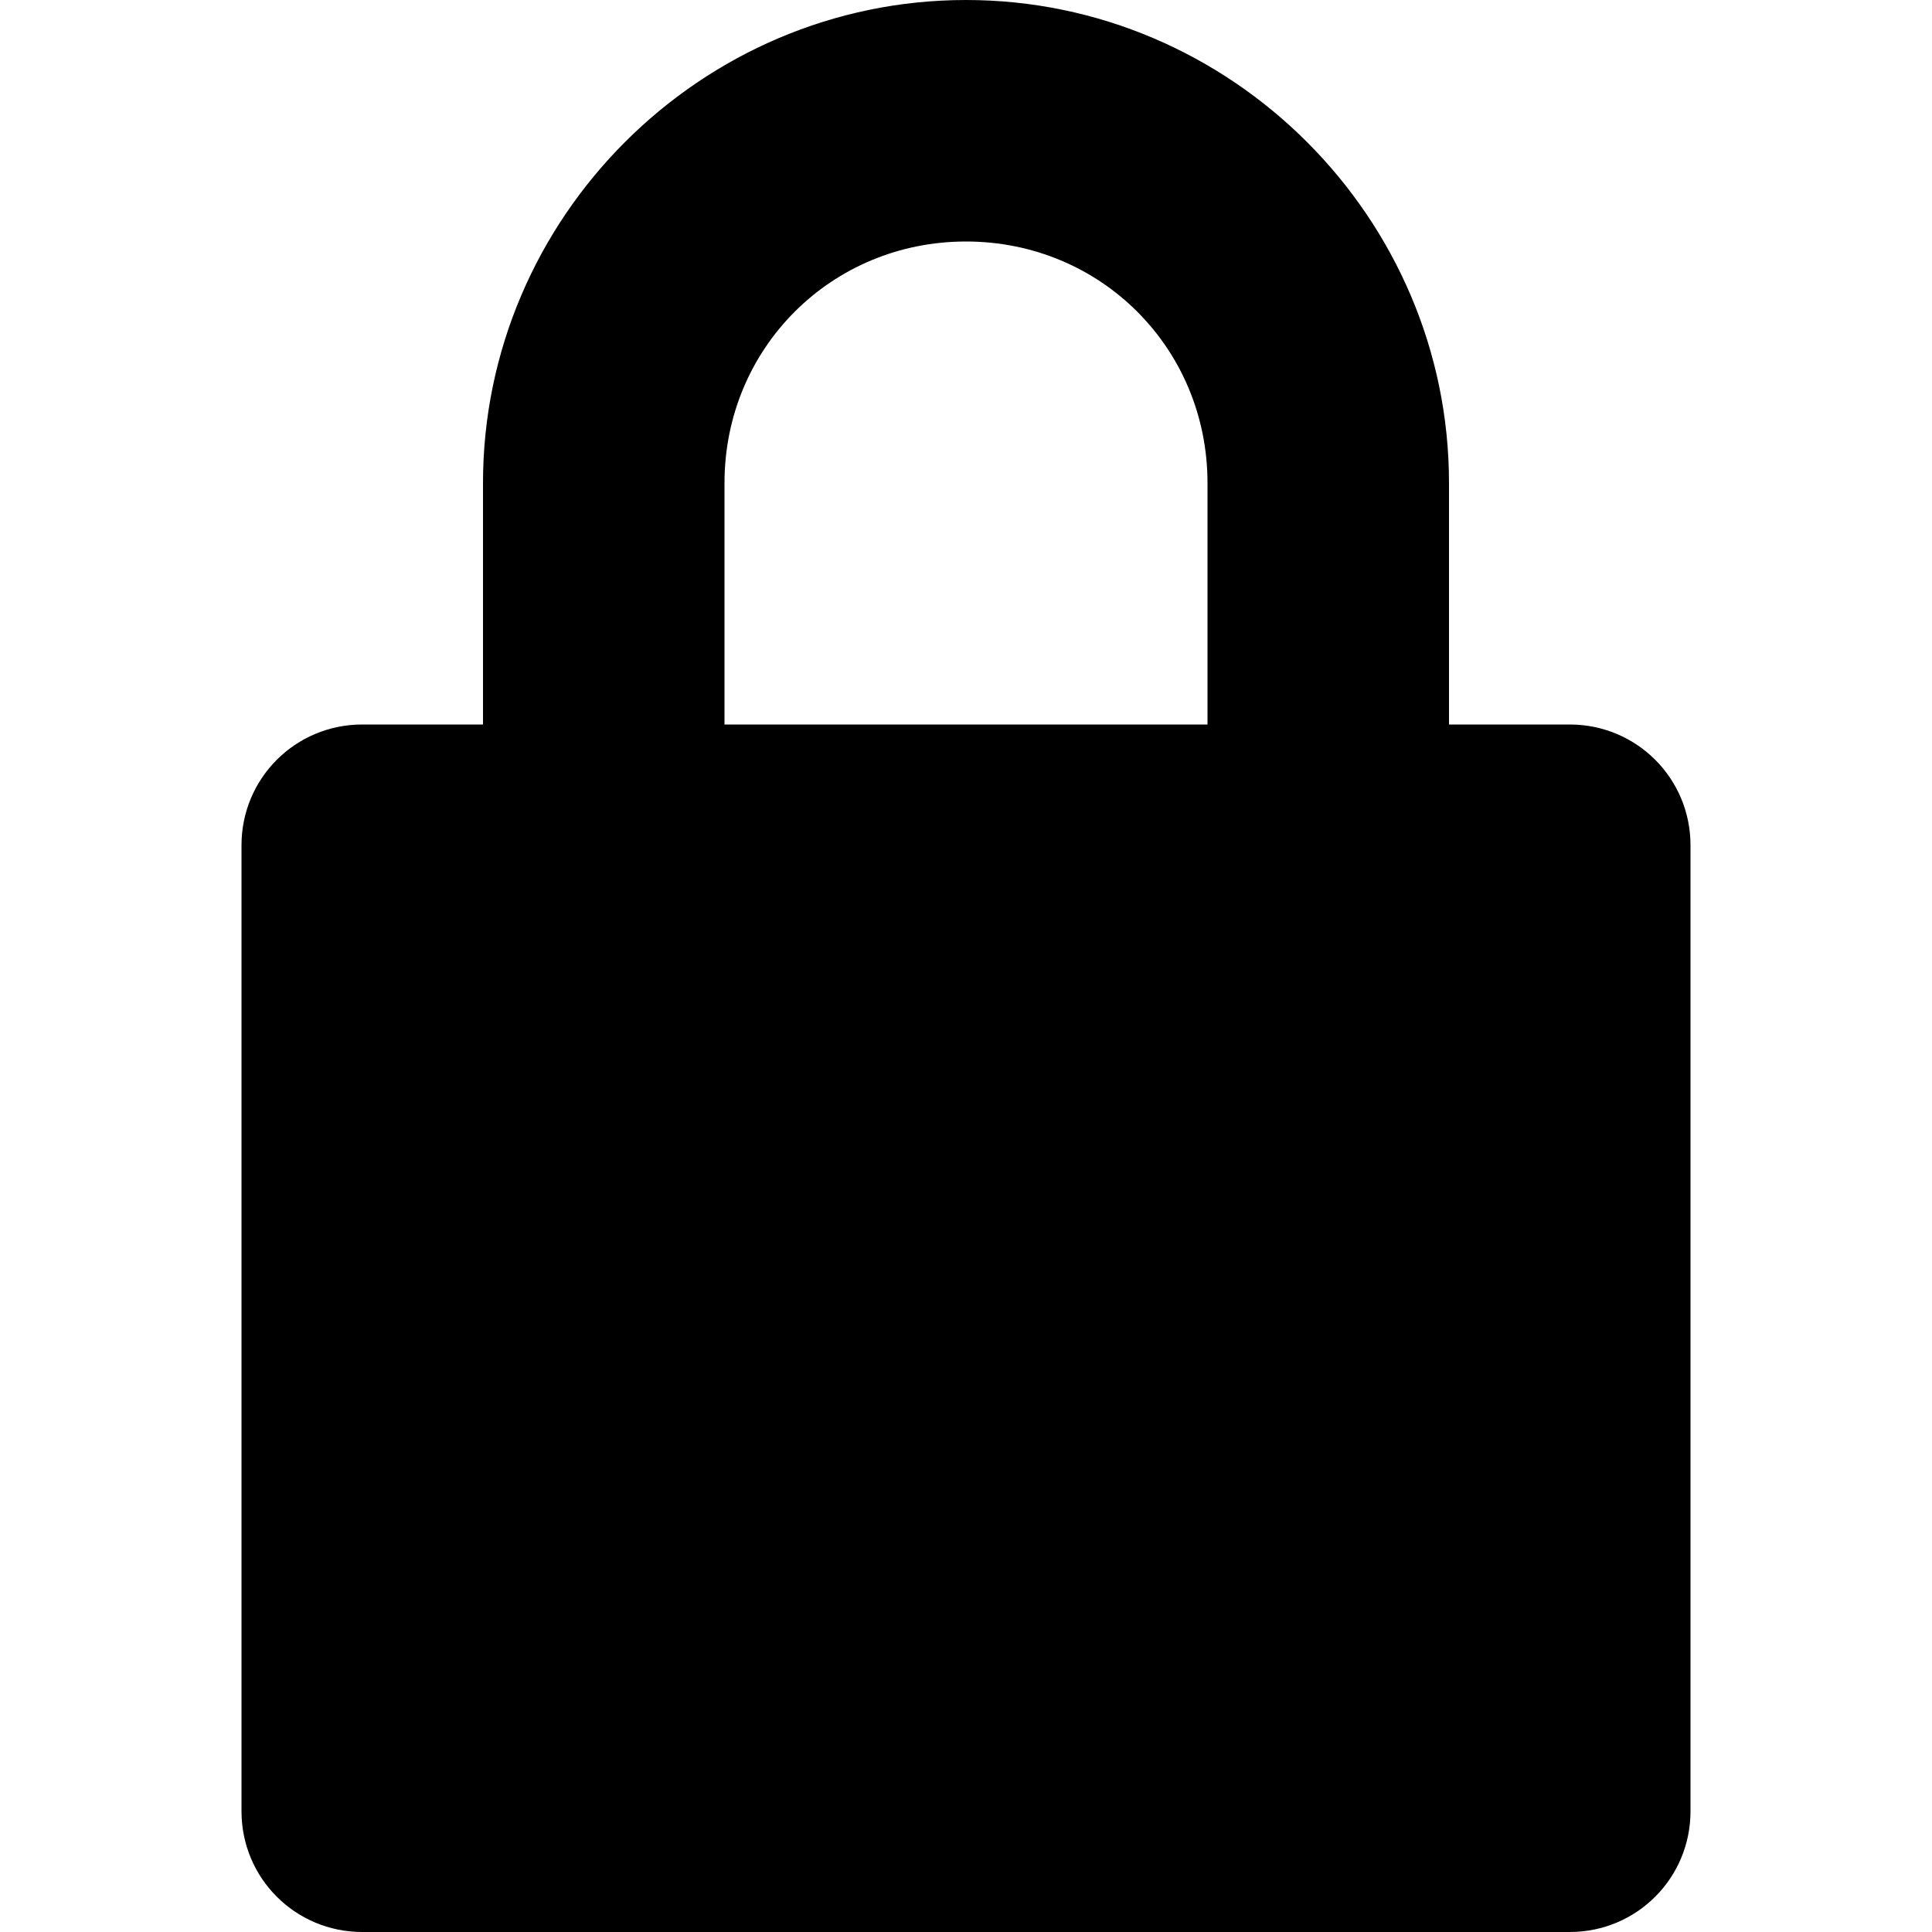
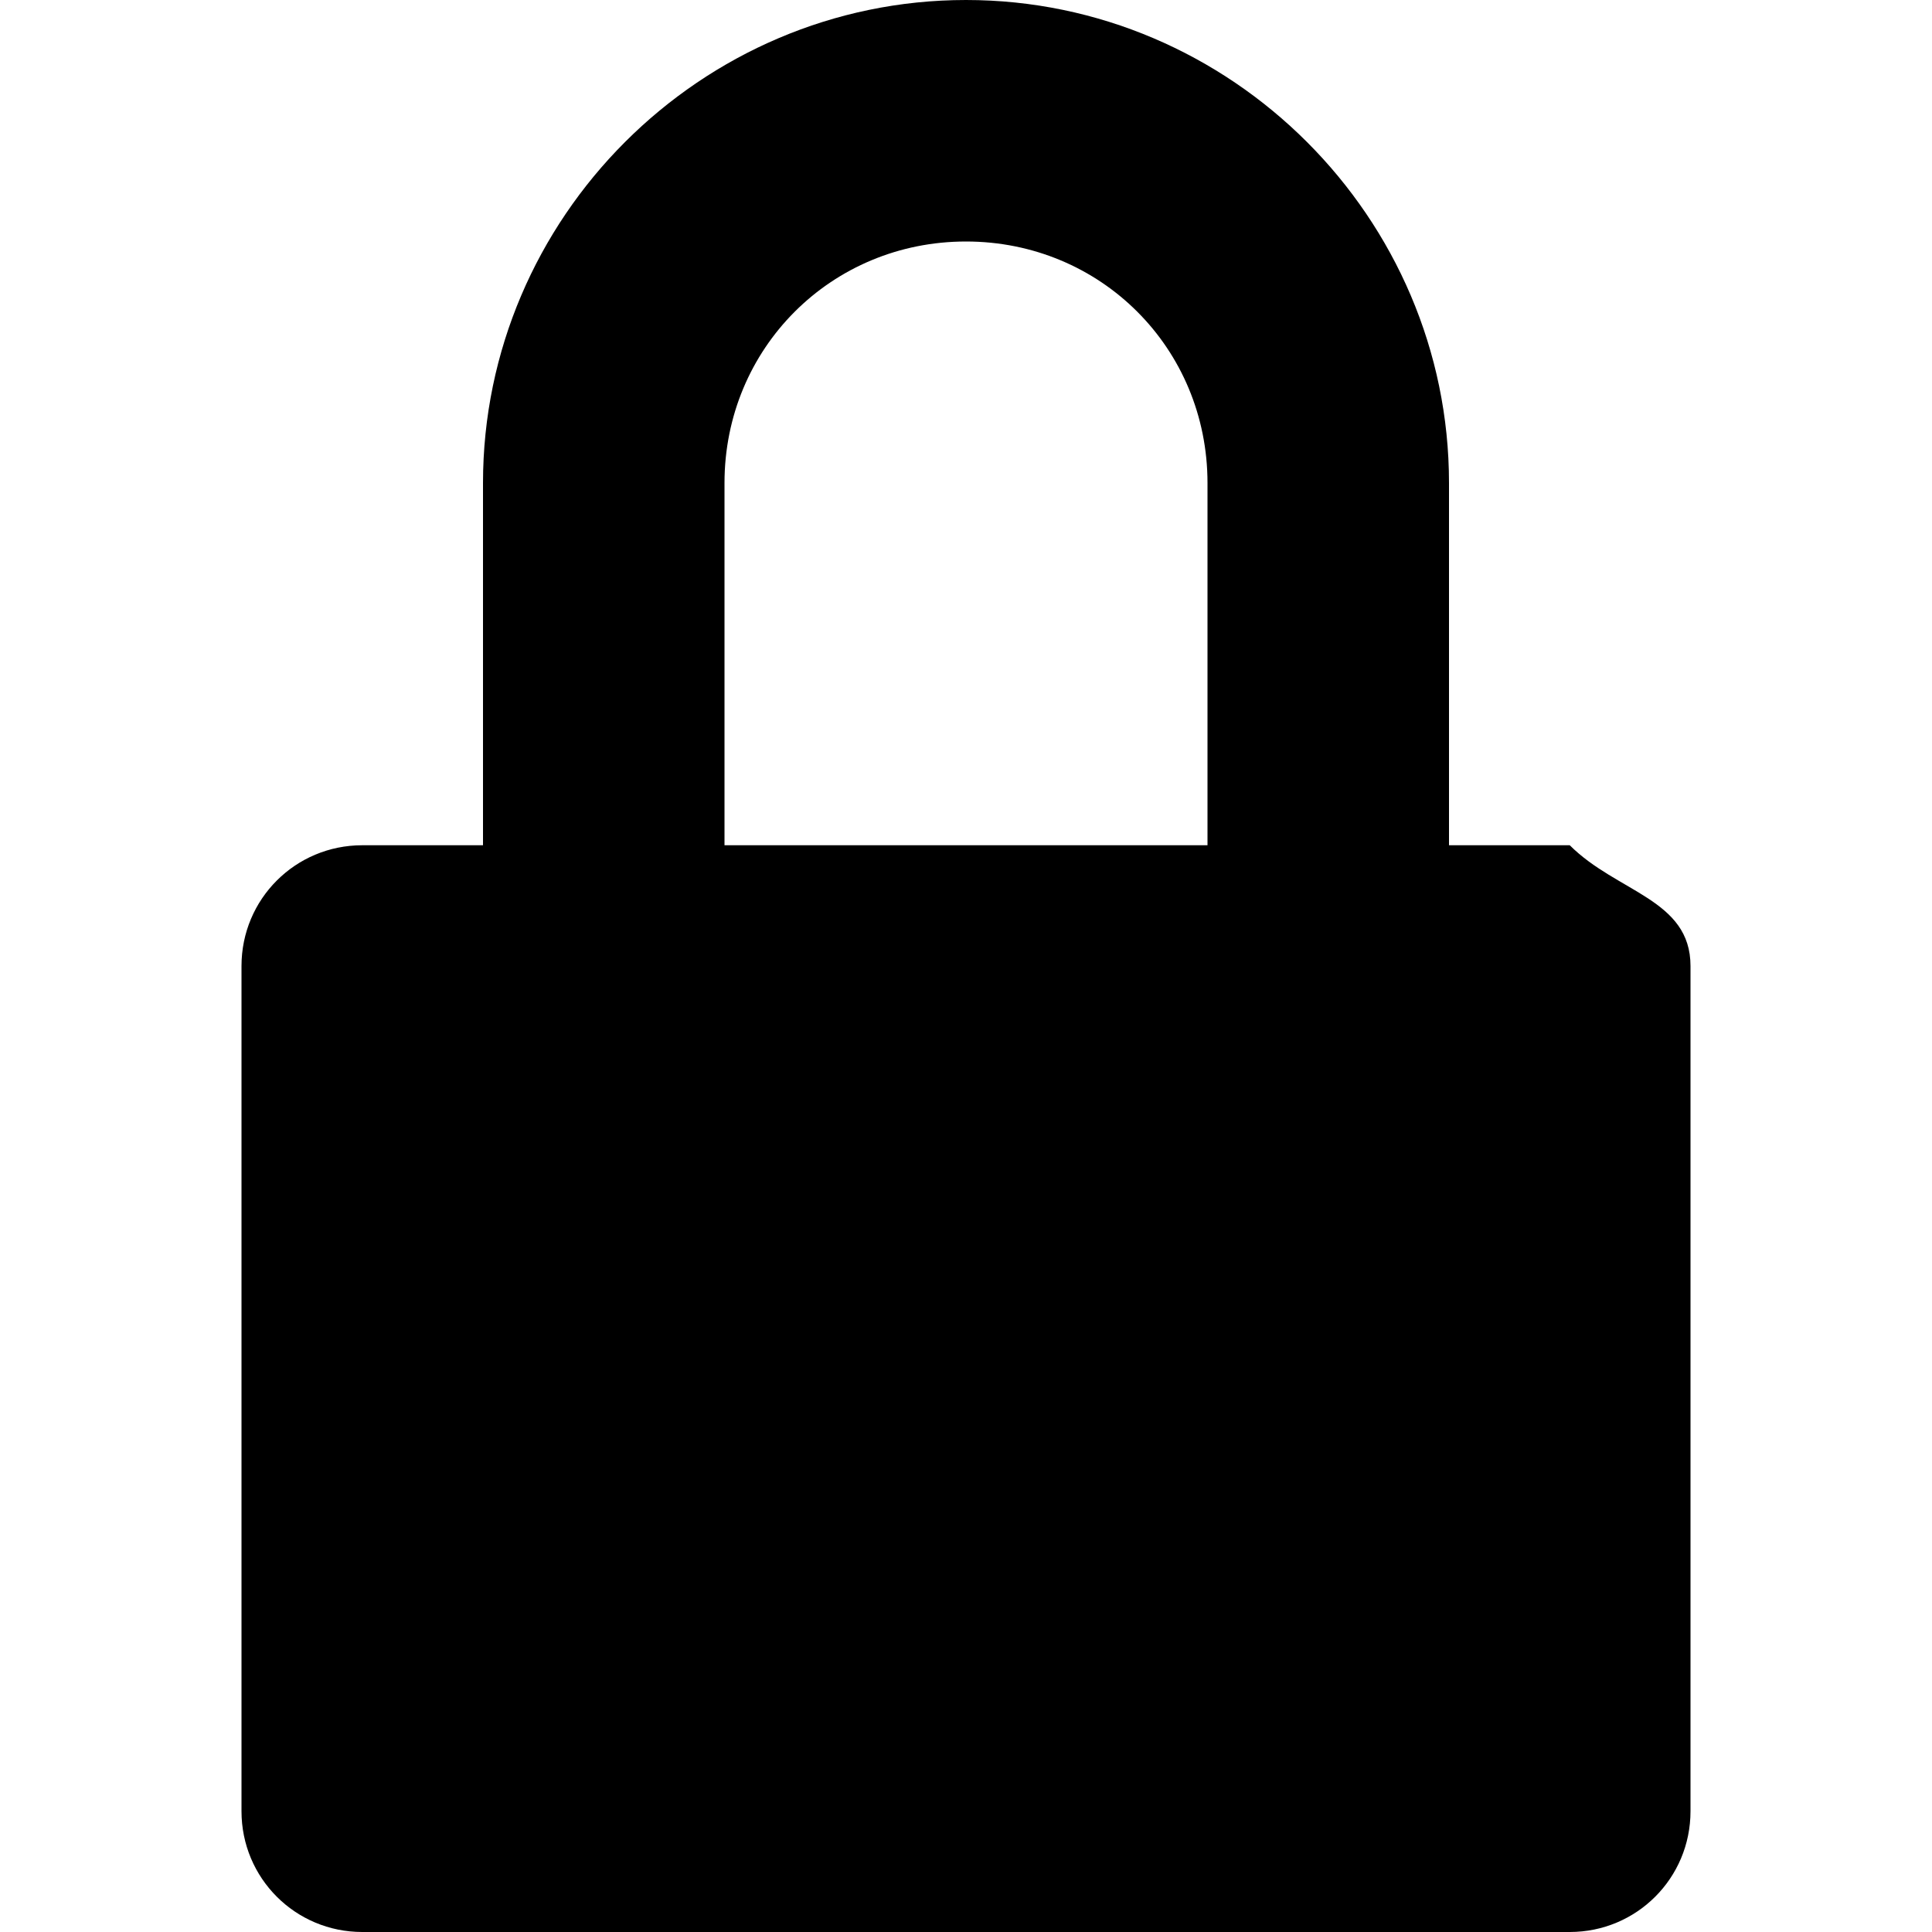
<svg xmlns="http://www.w3.org/2000/svg" width="16" height="16">
-   <path d="M8 0C5.803 0 4 1.803 4 4v2H3c-.554 0-1 .446-1 1v8c0 .554.446 1 1 1h10c.554 0 1-.446 1-1V7c0-.554-.446-1-1-1h-1V4c0-2.197-1.803-4-4-4zm0 2c1.116 0 2 .884 2 2v2H6V4c0-1.116.884-2 2-2z" />
+   <path d="M8 0C5.803 0 4 1.803 4 4v3H3c-.554 0-1 .446-1 1v7c0 .554.446 1 1 1h10c.554 0 1-.446 1-1V8c0-.554-.608-.608-1-1h-1V4c0-2.197-1.803-4-4-4zm0 2c1.116 0 2 .884 2 2v3H6V4c0-1.116.884-2 2-2z" />
</svg>
